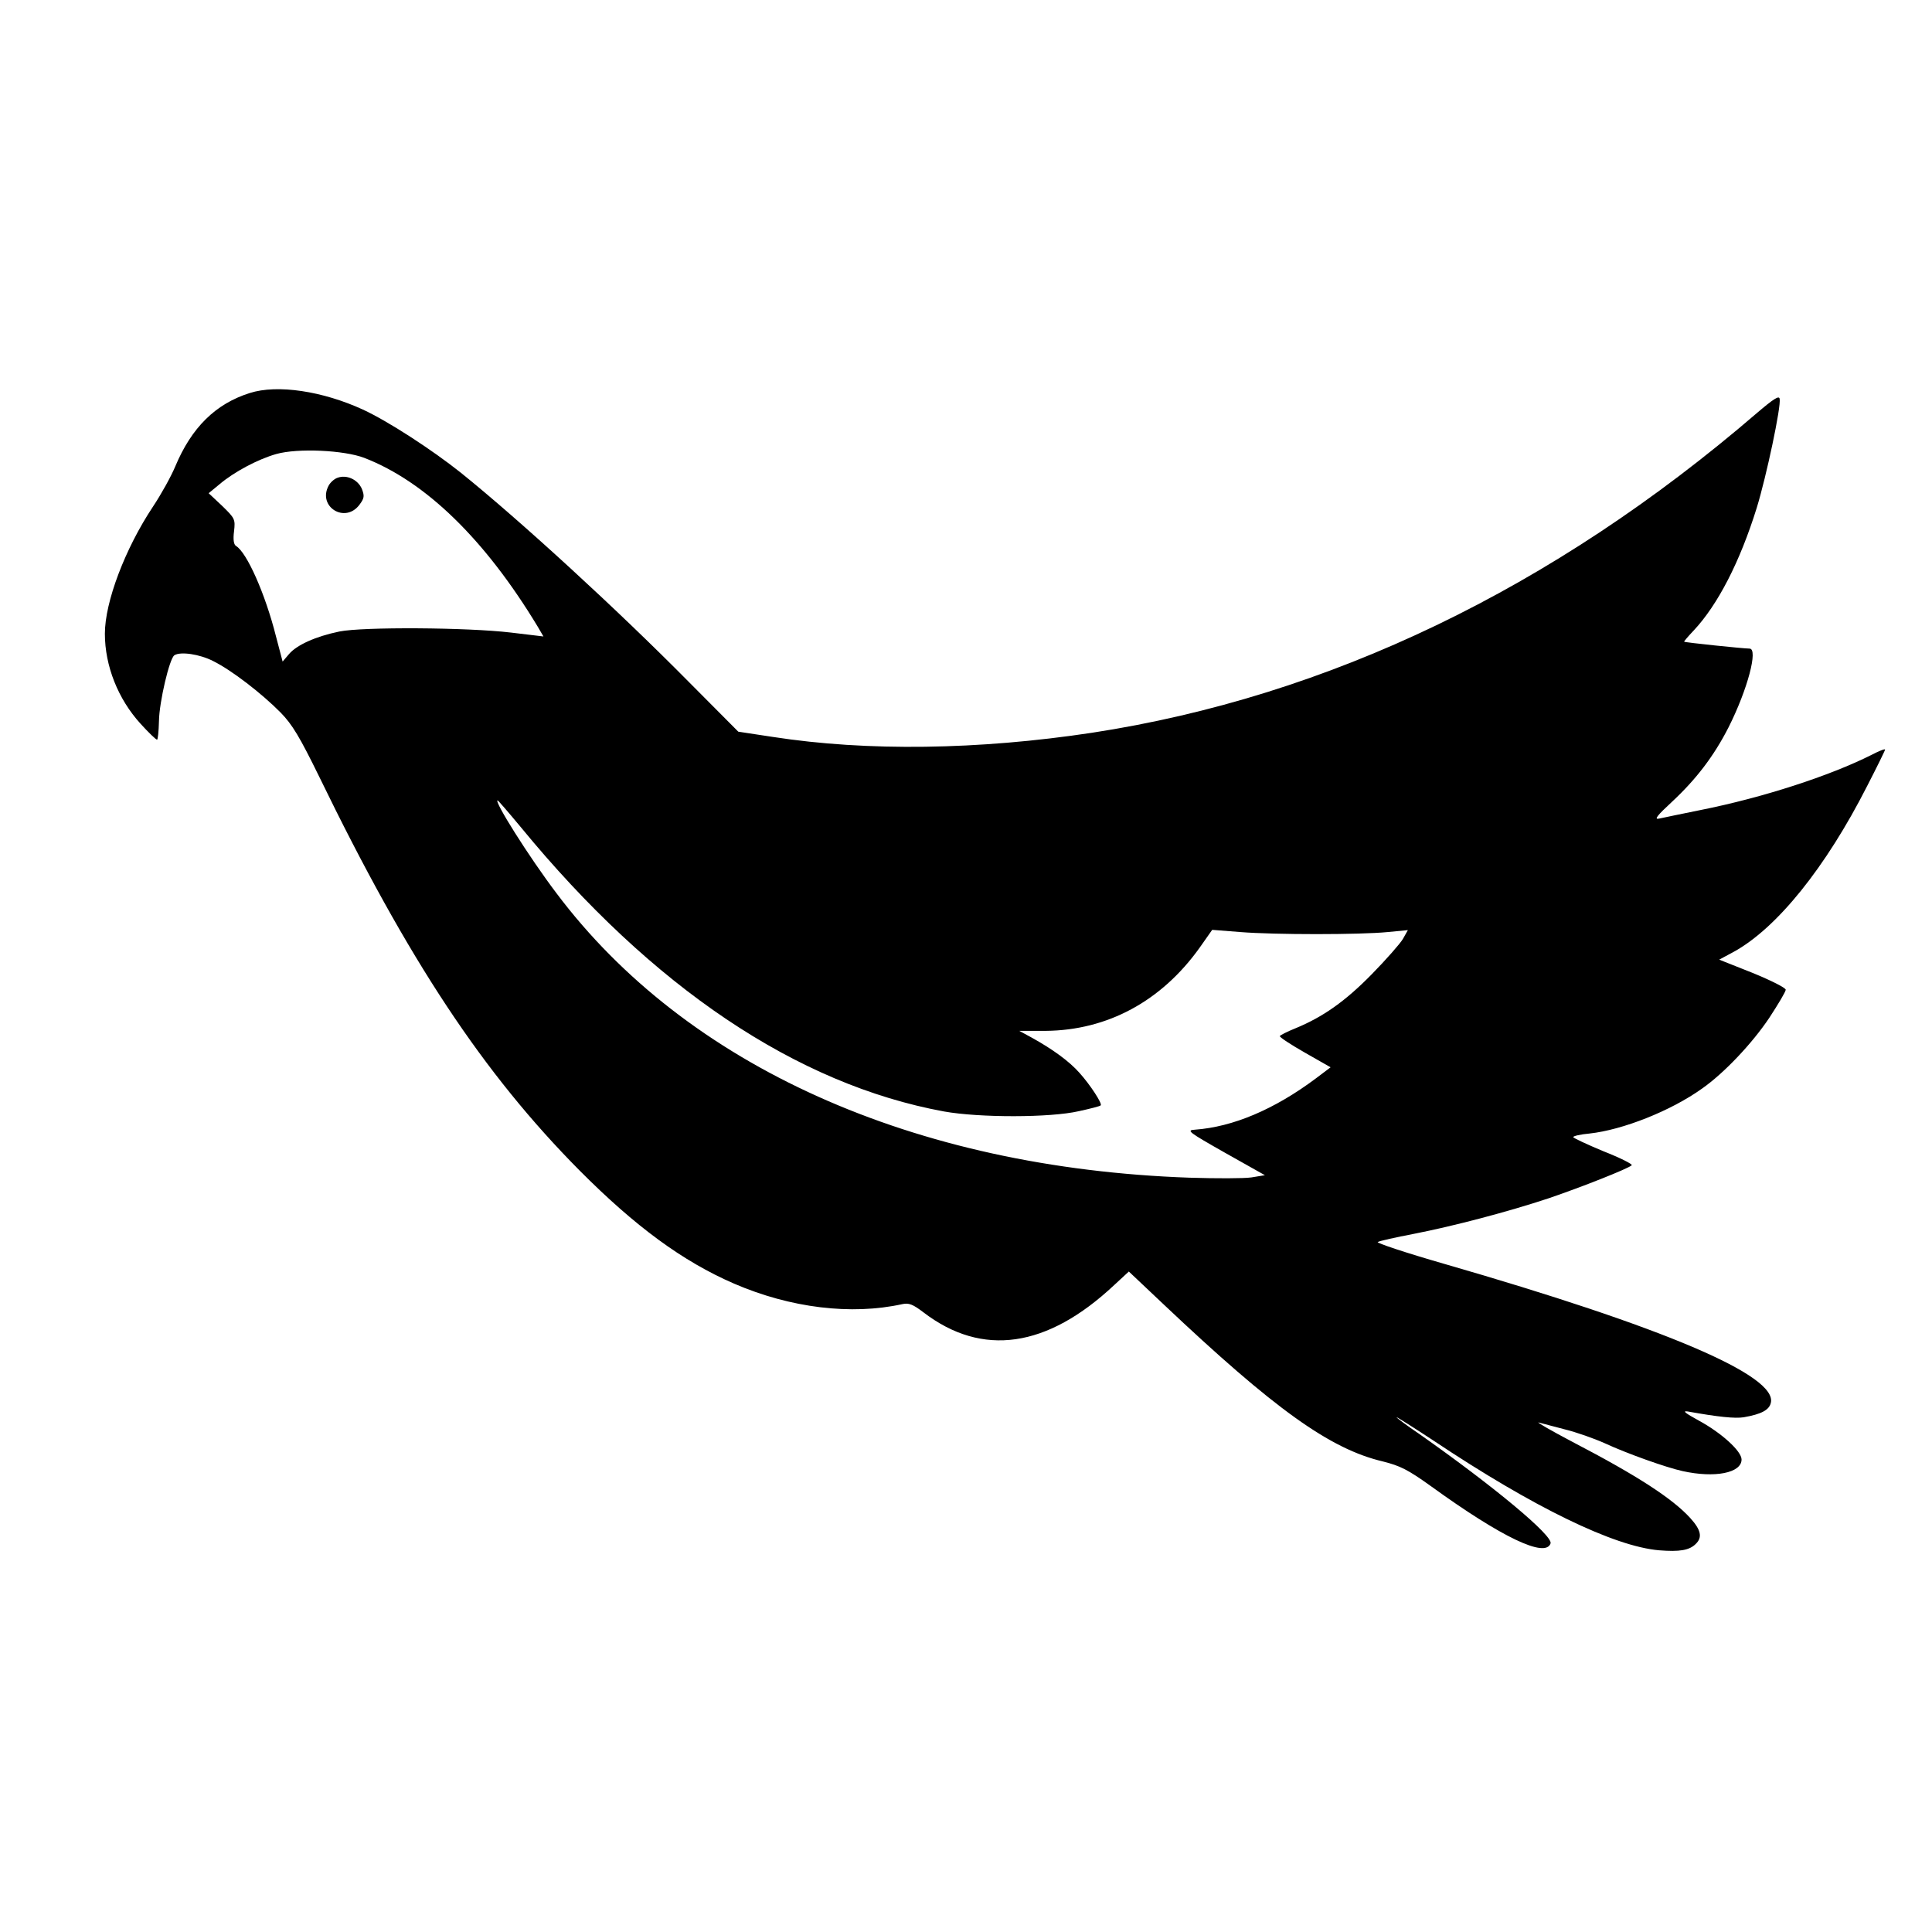
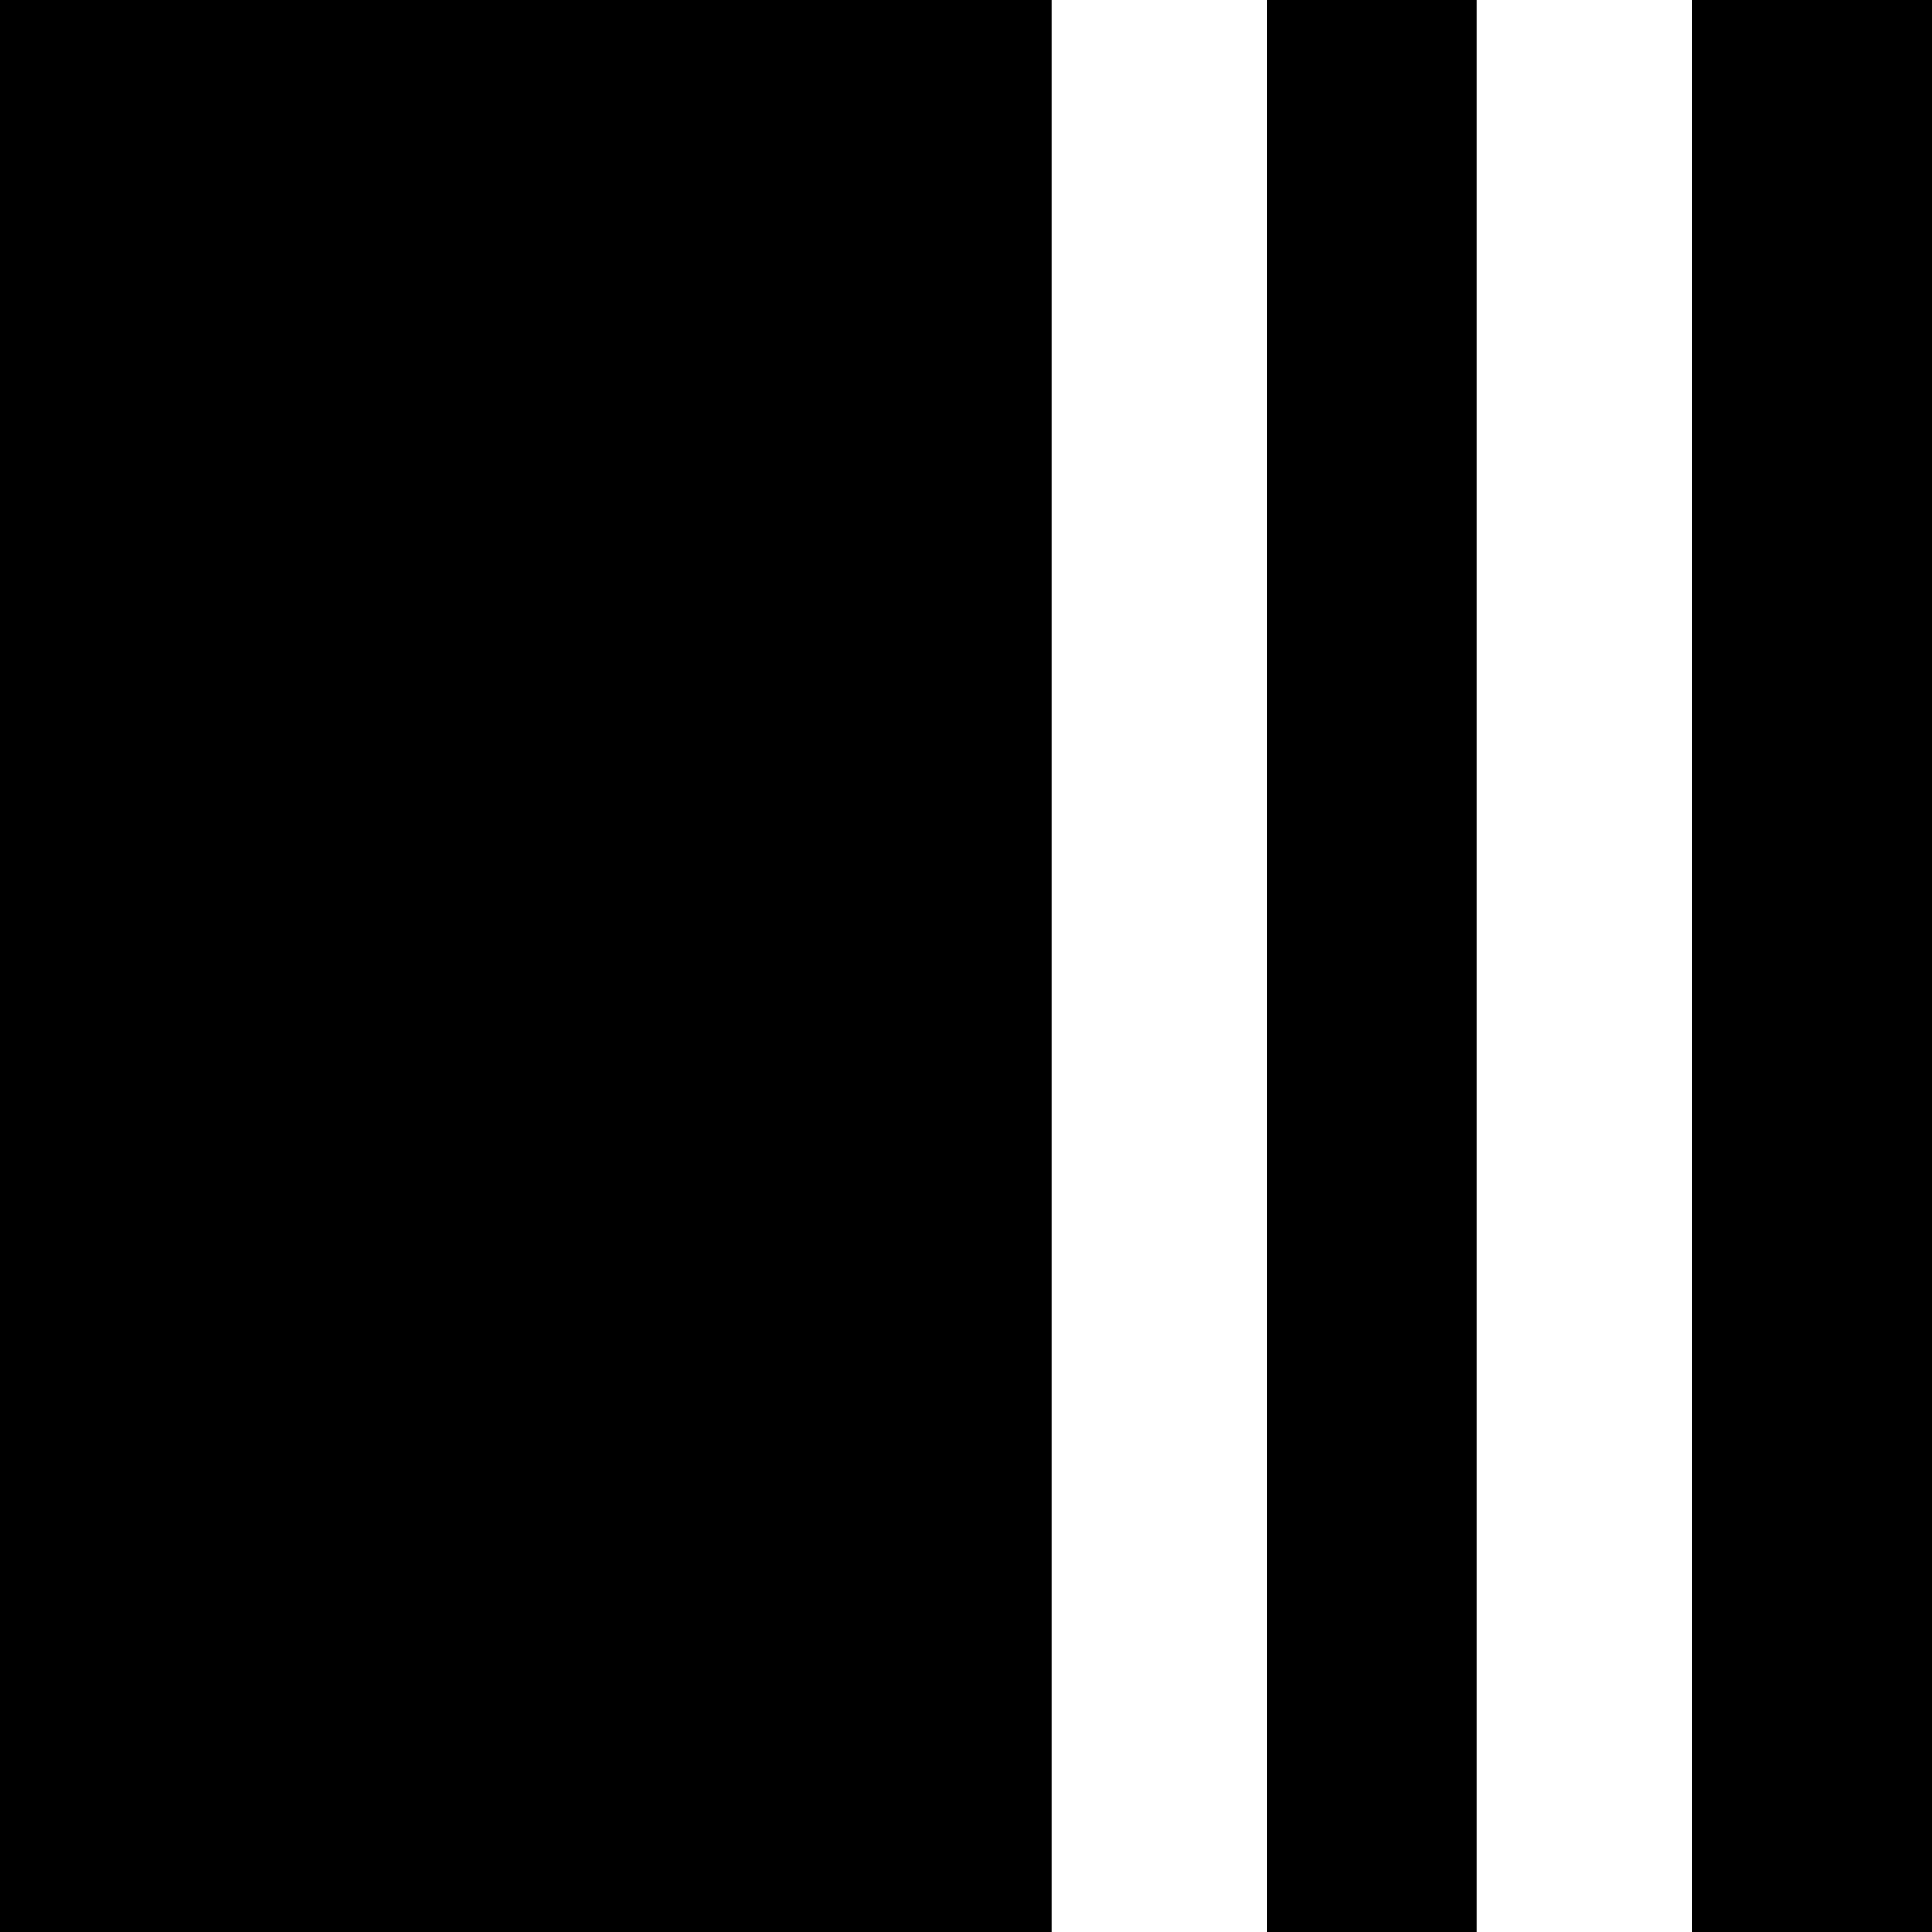
<svg xmlns="http://www.w3.org/2000/svg" version="1.0" width="700pt" height="700pt" viewBox="0 0 700 700" preserveAspectRatio="xMidYMid meet">
  <g transform="translate(0,700) scale(0.1,-0.1)" fill="#000000" stroke="none">
-     <path d="M905 5576 c-124 -39 -211 -125 -270 -266 -15 -36 -51 -101 -81 -146 -101 -152 -174 -345 -174 -460 0 -117 48 -237 129 -326 29 -32 56 -58 60 -58 3 0 6 30 7 68 1 68 38 227 56 238 22 14 91 4 140 -21 67 -33 177 -118 245 -187 42 -43 69 -88 140 -233 323 -665 594 -1074 943 -1426 201 -202 373 -329 560 -410 204 -88 424 -115 610 -74 23 5 38 -1 76 -30 213 -163 448 -129 691 99 l53 49 126 -119 c402 -380 603 -524 794 -569 63 -16 90 -29 175 -90 257 -186 415 -261 433 -207 9 28 -206 207 -475 396 -46 31 -83 59 -83 61 0 2 60 -36 133 -84 364 -243 655 -384 818 -398 75 -6 110 0 133 23 25 24 19 51 -20 94 -64 70 -189 152 -427 276 -78 41 -133 73 -122 70 11 -3 54 -14 95 -25 41 -10 106 -33 144 -50 82 -38 223 -88 282 -101 117 -26 214 -7 214 42 0 30 -72 96 -155 141 -49 27 -61 36 -40 33 111 -20 171 -26 203 -21 63 11 92 26 98 52 25 99 -387 274 -1184 504 -139 40 -247 76 -240 79 7 4 65 17 128 29 149 29 345 81 490 129 118 40 290 108 302 120 4 4 -42 27 -103 51 -60 25 -109 48 -109 51 0 4 26 10 59 13 120 13 295 82 408 163 80 56 182 164 244 257 32 49 59 94 59 101 0 7 -54 34 -120 61 l-121 48 52 28 c157 86 334 306 484 601 36 70 65 129 65 132 0 4 -22 -5 -49 -19 -151 -76 -394 -155 -620 -200 -69 -14 -137 -28 -150 -31 -19 -4 -7 11 47 61 88 82 152 166 205 270 69 137 108 285 76 285 -21 0 -234 22 -237 25 -1 1 14 19 35 41 87 93 167 248 228 444 35 114 89 368 83 395 -2 13 -22 0 -83 -52 -739 -636 -1553 -1027 -2409 -1158 -410 -62 -814 -68 -1156 -15 l-125 19 -180 181 c-257 260 -609 583 -825 757 -104 83 -264 187 -355 229 -146 67 -310 92 -410 60z m415 -235 c222 -86 437 -295 628 -611 l21 -36 -117 14 c-159 19 -537 21 -622 4 -87 -18 -155 -49 -183 -82 l-23 -27 -24 91 c-39 155 -106 305 -145 328 -8 5 -11 23 -7 53 5 44 3 47 -43 92 l-49 46 40 33 c52 44 138 90 205 109 78 22 246 14 319 -14z m567 -1338 c477 -581 1000 -932 1533 -1030 128 -23 385 -23 489 1 41 9 77 18 79 21 7 6 -39 76 -77 118 -37 42 -98 86 -172 127 l-46 25 96 0 c223 2 419 107 558 302 l45 64 102 -8 c123 -10 434 -10 534 0 l73 7 -18 -32 c-10 -17 -61 -75 -113 -128 -96 -98 -177 -155 -277 -196 -30 -12 -55 -25 -56 -28 -1 -4 40 -31 91 -60 l93 -53 -53 -40 c-151 -113 -301 -176 -438 -186 -33 -2 -25 -8 109 -84 l144 -81 -49 -8 c-27 -4 -128 -4 -224 -1 -1001 35 -1824 405 -2294 1031 -100 132 -228 336 -213 336 2 0 40 -44 84 -97z" />
-     <path d="M1223 5269 c-12 -4 -26 -17 -32 -28 -42 -77 60 -140 112 -69 17 23 18 31 8 57 -15 34 -55 52 -88 40z" />
+     <path d="M0 3500 l0 -3500 1905 0 1905 0 0 3500 0 3500 -1905 0 -1905 0 0 -3500z" />
+     <path d="M4590 3500 l0 -3500 380 0 380 0 0 3500 0 3500 -380 0 -380 0 0 -3500z" />
+     <path d="M6130 3500 l0 -3500 435 0 435 0 0 3500 0 3500 -435 0 -435 0 0 -3500z" />
  </g>
</svg>
